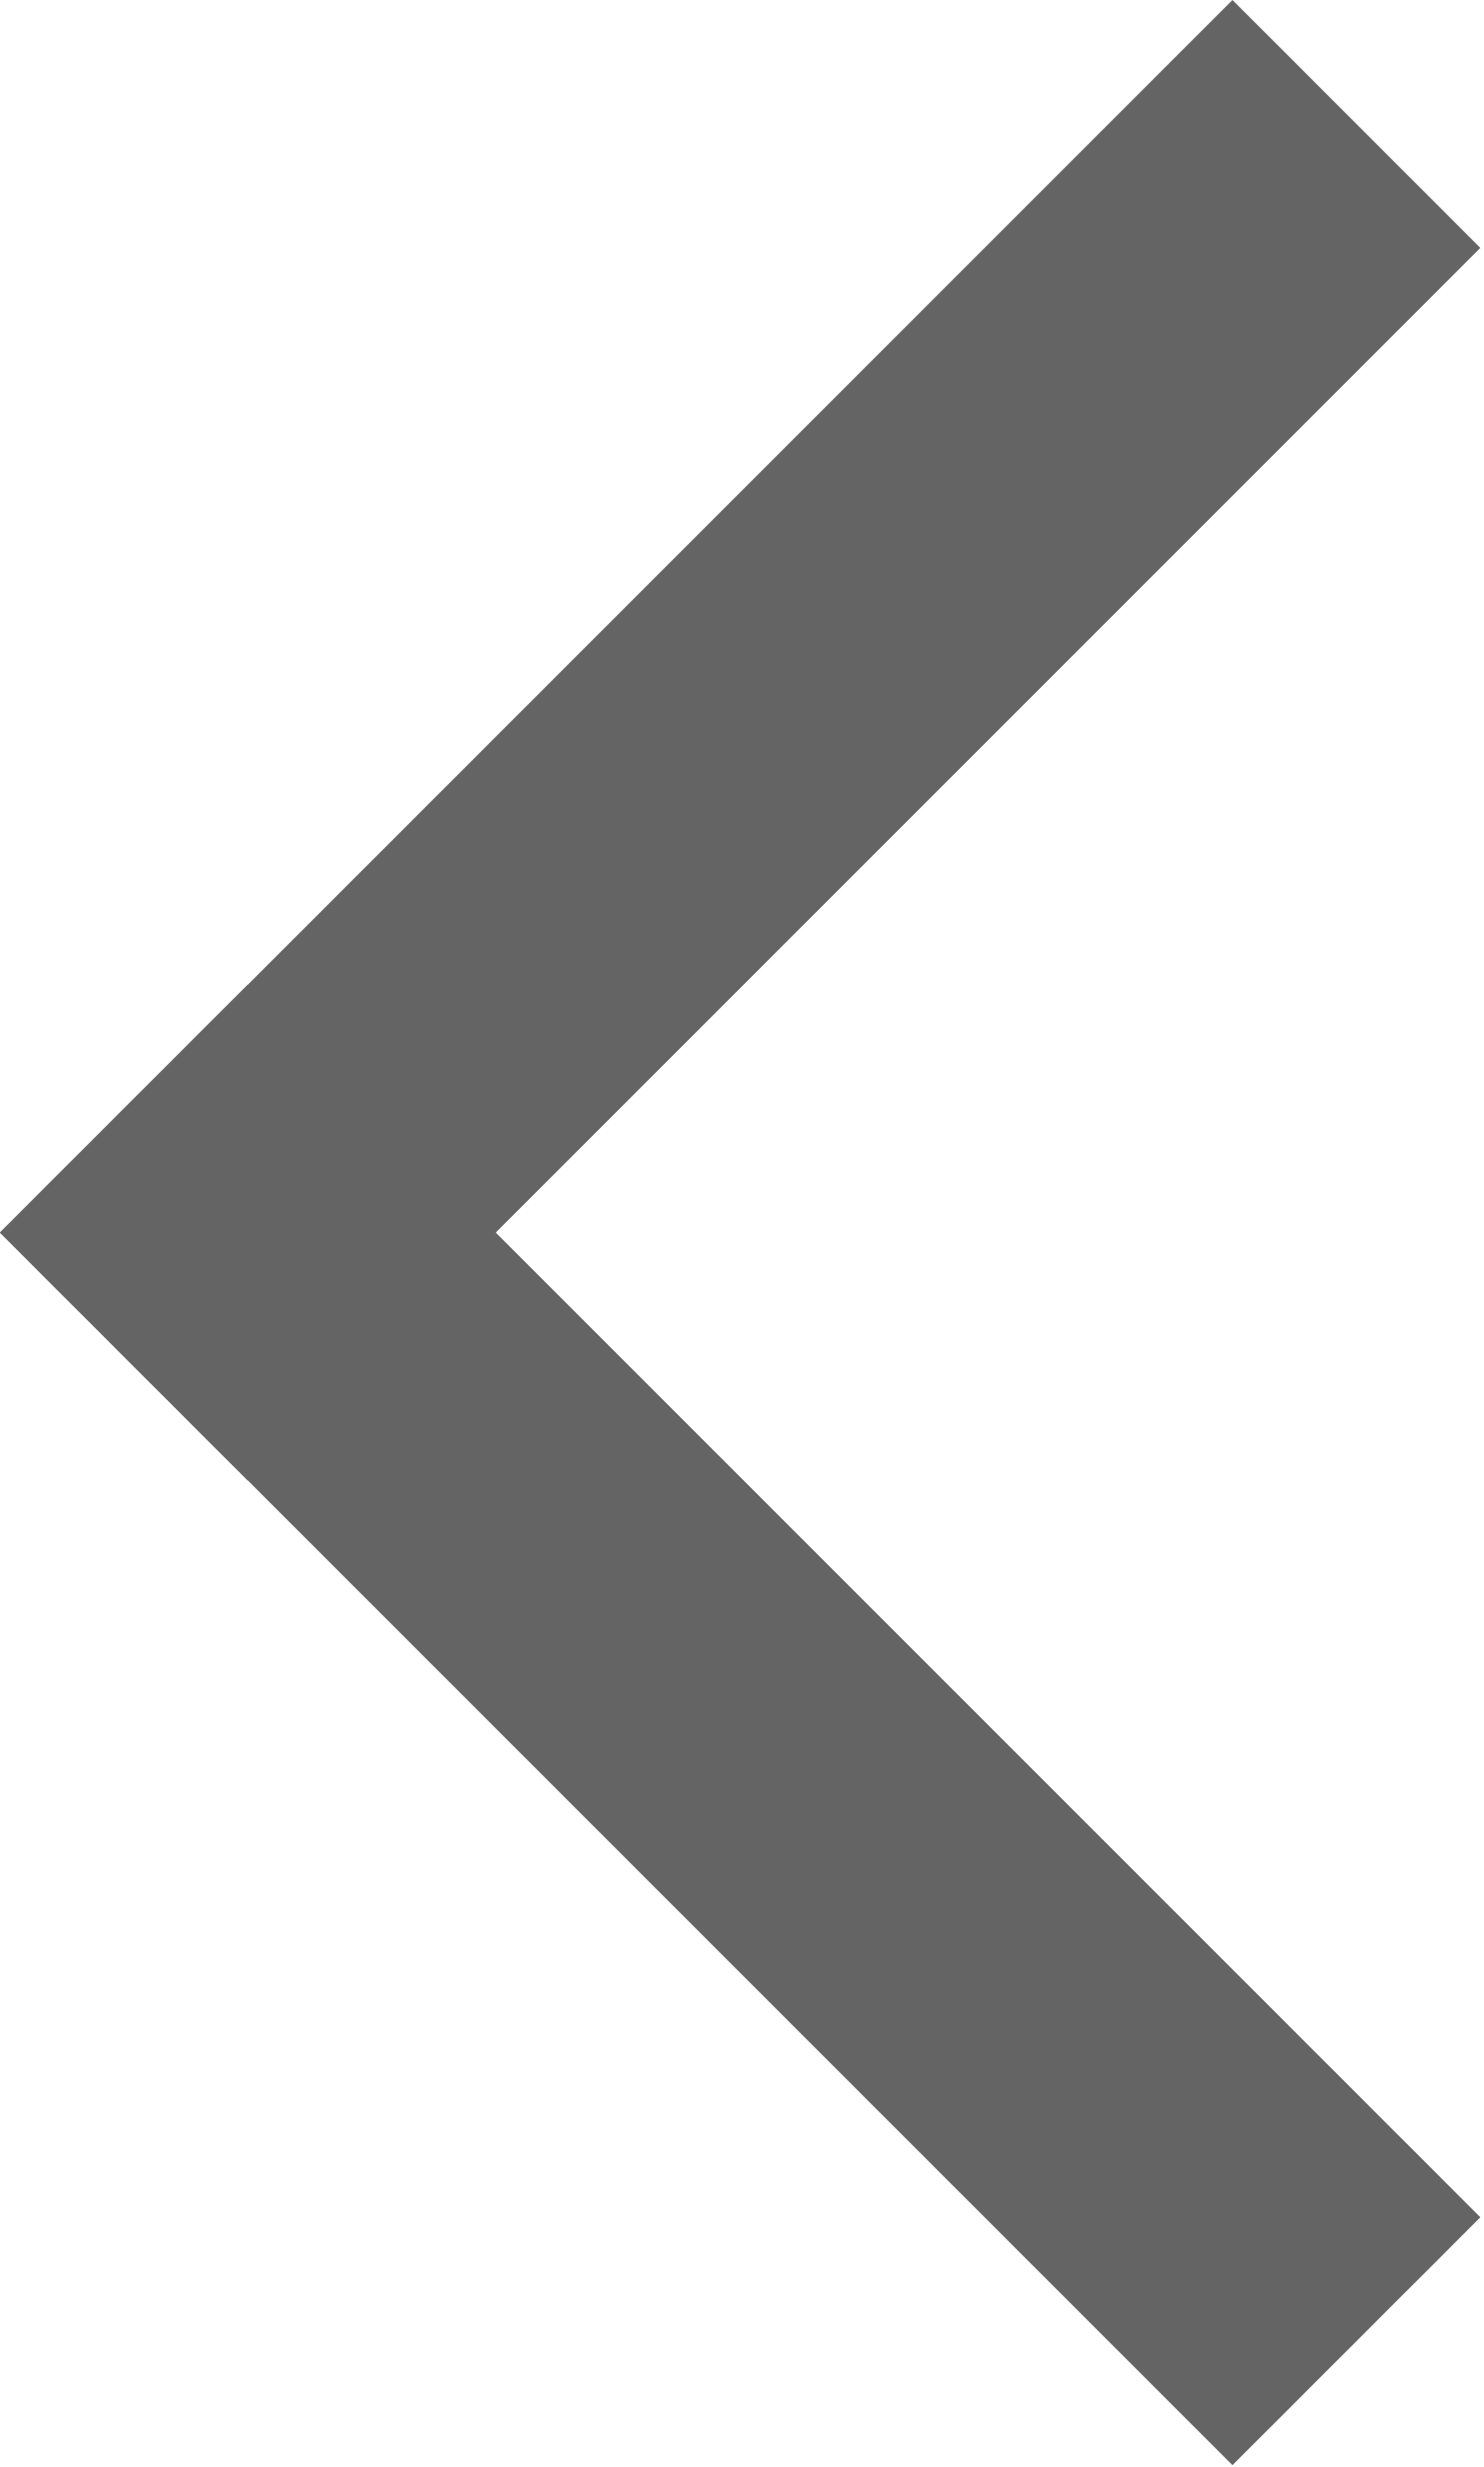
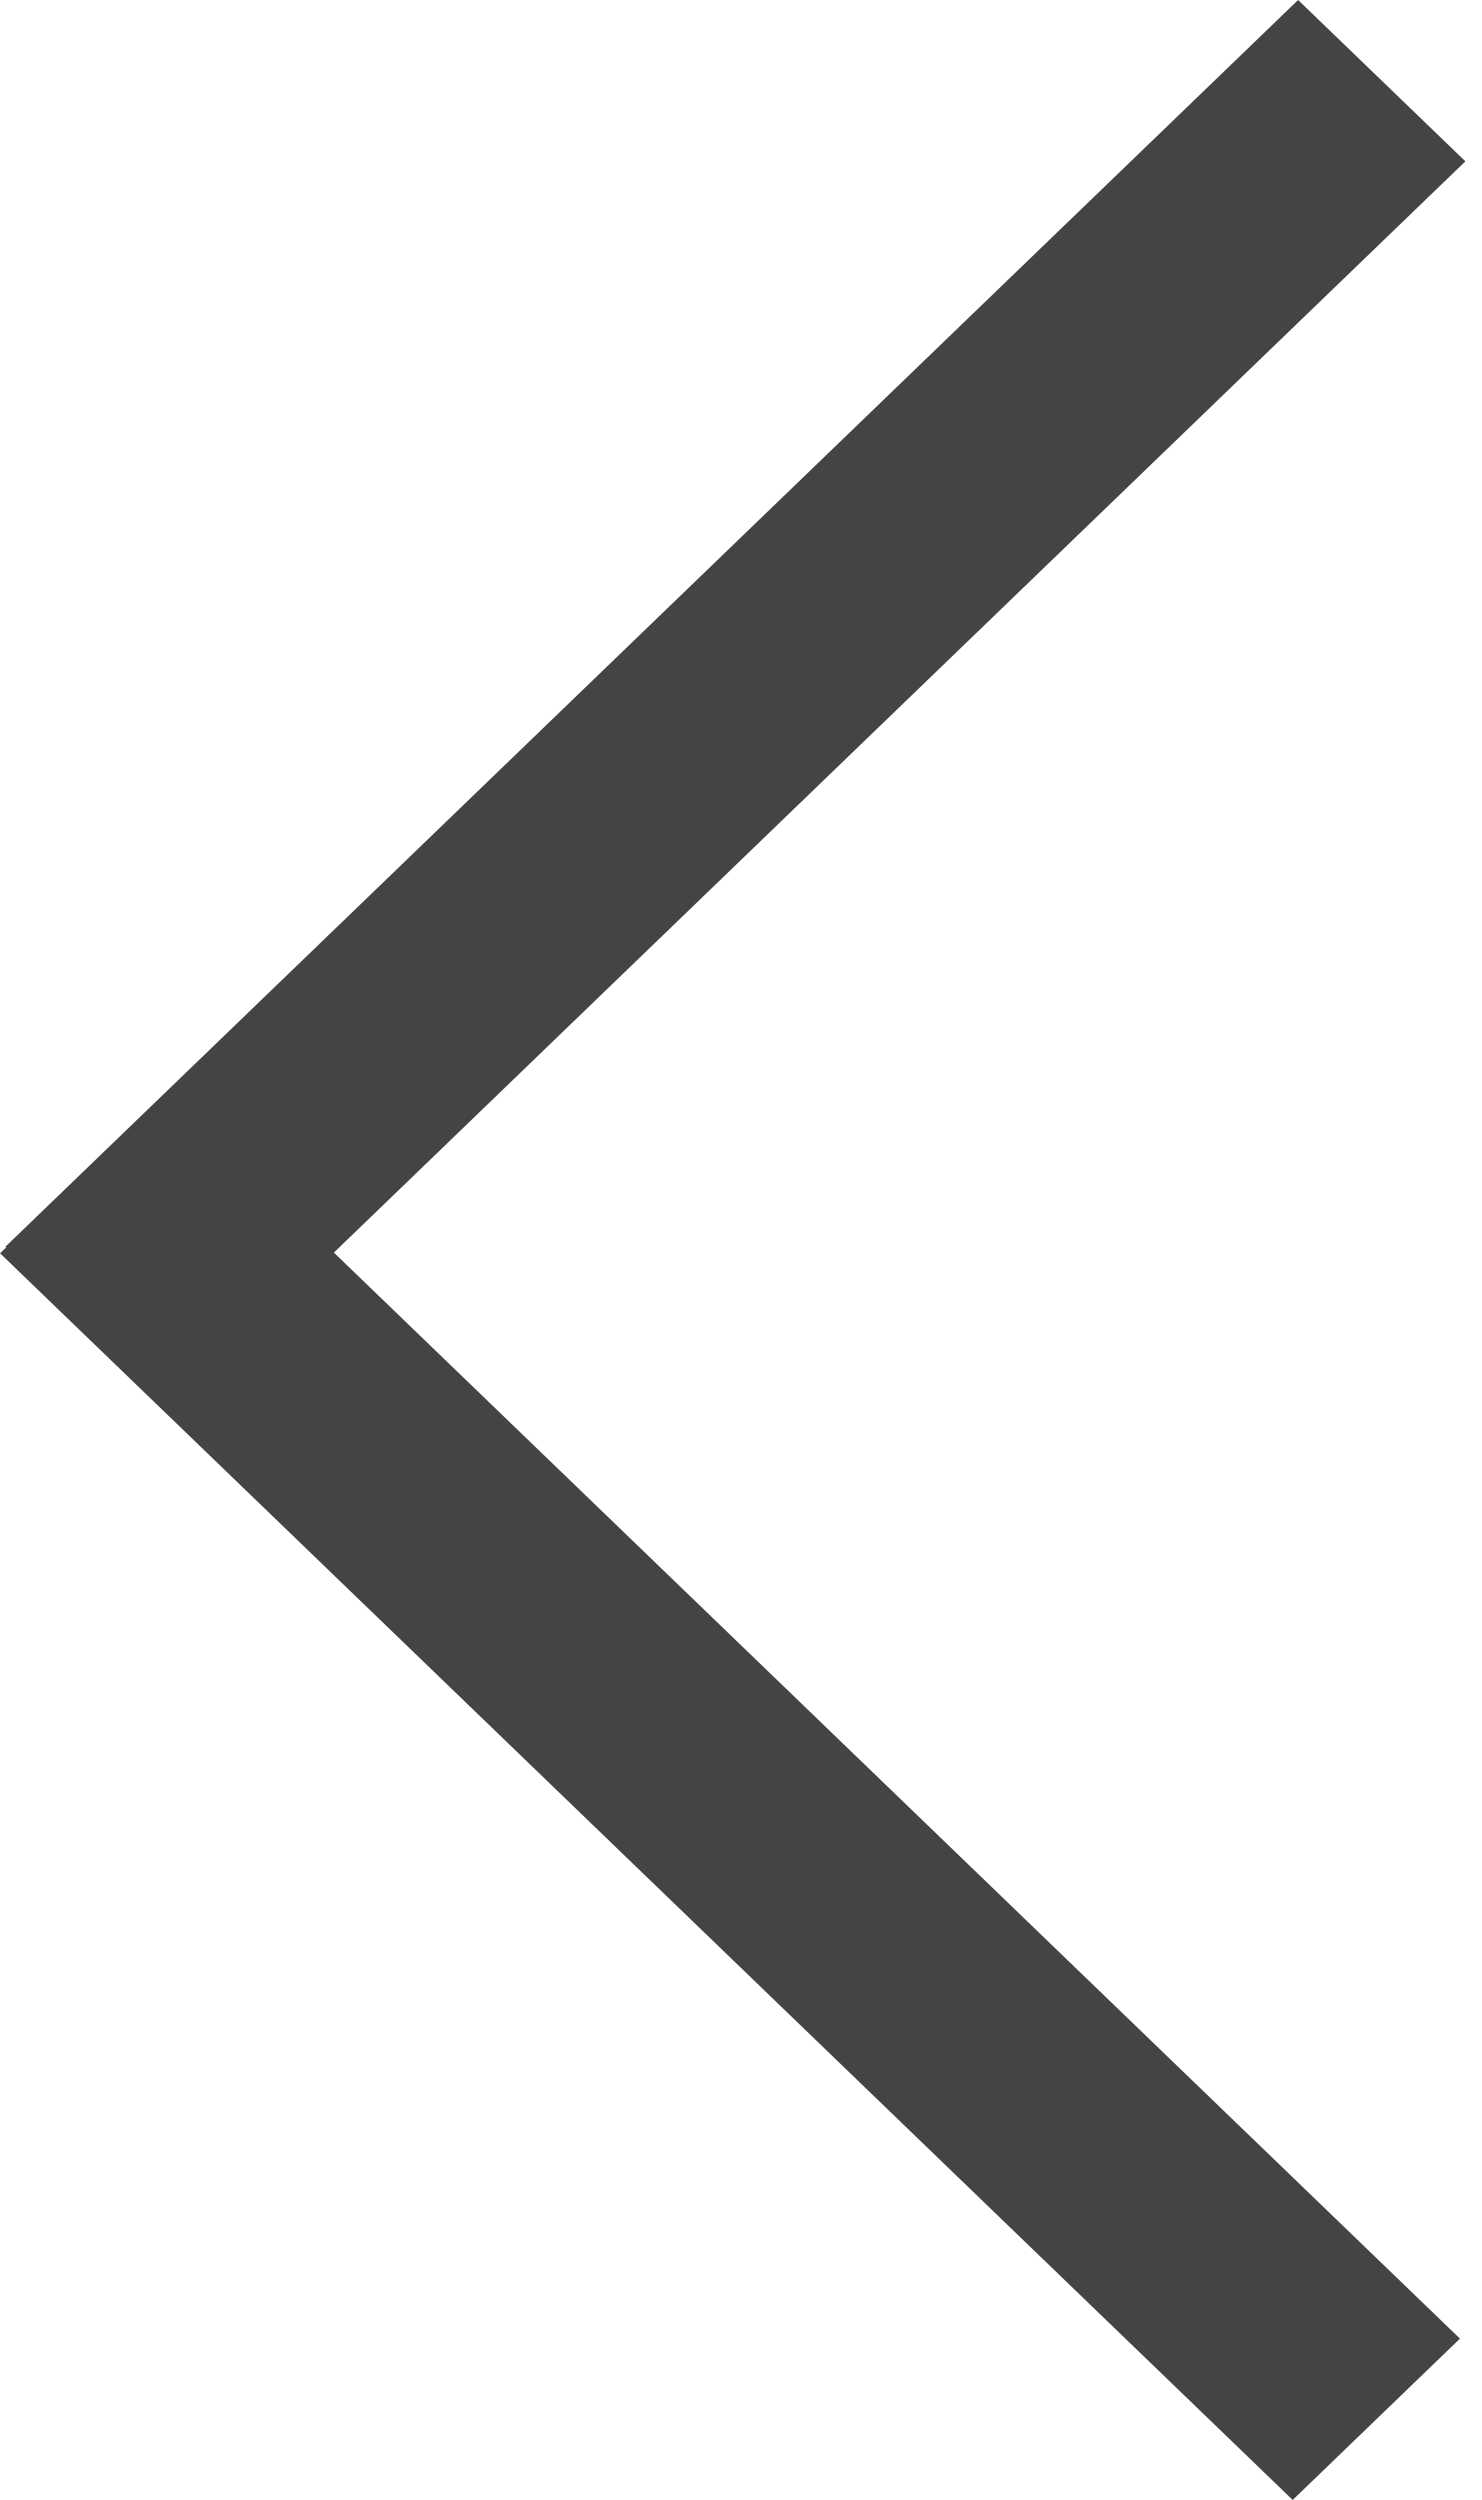
- <svg xmlns="http://www.w3.org/2000/svg" width="457" height="760" viewBox="0 0 457 760" fill="none">
-   <rect x="379.716" width="108" height="537" transform="rotate(45 379.716 0)" fill="#646464" />
-   <rect x="456.084" y="683.065" width="108" height="537" transform="rotate(135 456.084 683.065)" fill="#646464" />
+ <svg xmlns="http://www.w3.org/2000/svg" width="16" height="27" viewBox="0 0 16 27" fill="none">
+   <rect width="2.51" height="19.395" transform="matrix(0.719787 0.694195 -0.719787 0.694195 14.0195 0)" fill="#444444" />
+   <rect width="2.51" height="19.395" transform="matrix(-0.719787 0.694195 -0.719787 -0.694195 15.7676 25.2572)" fill="#444444" />
</svg>
